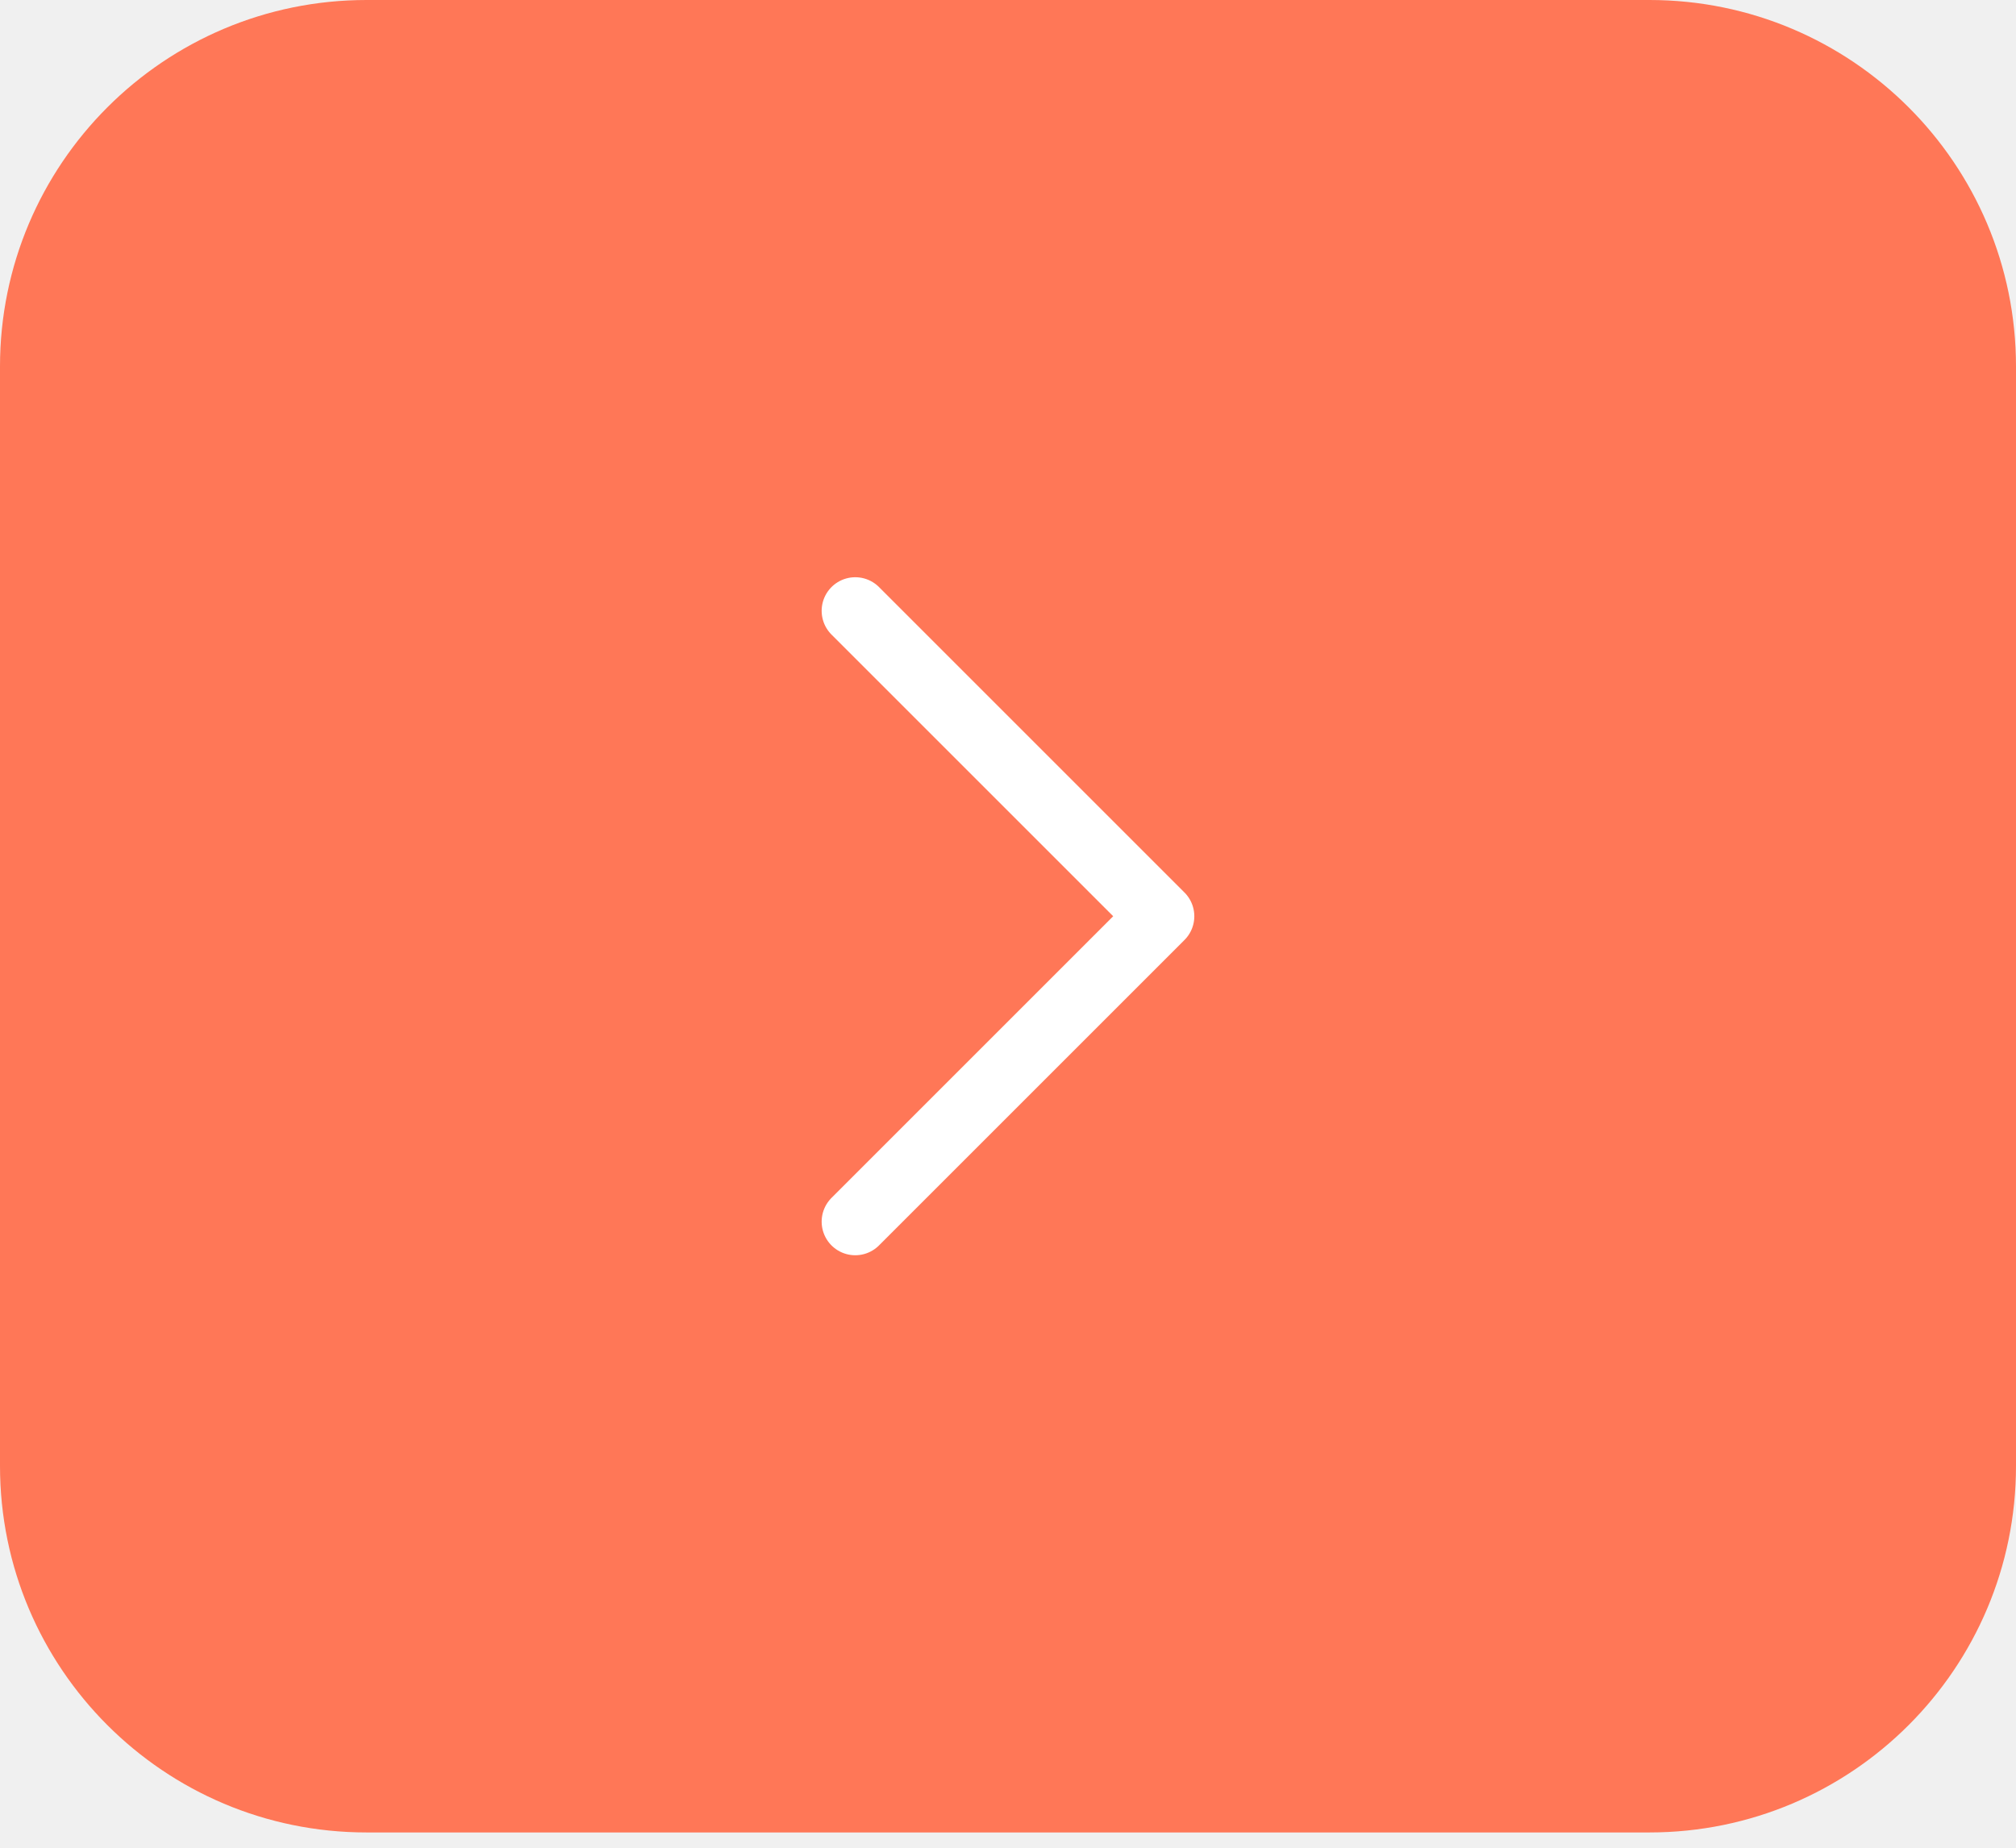
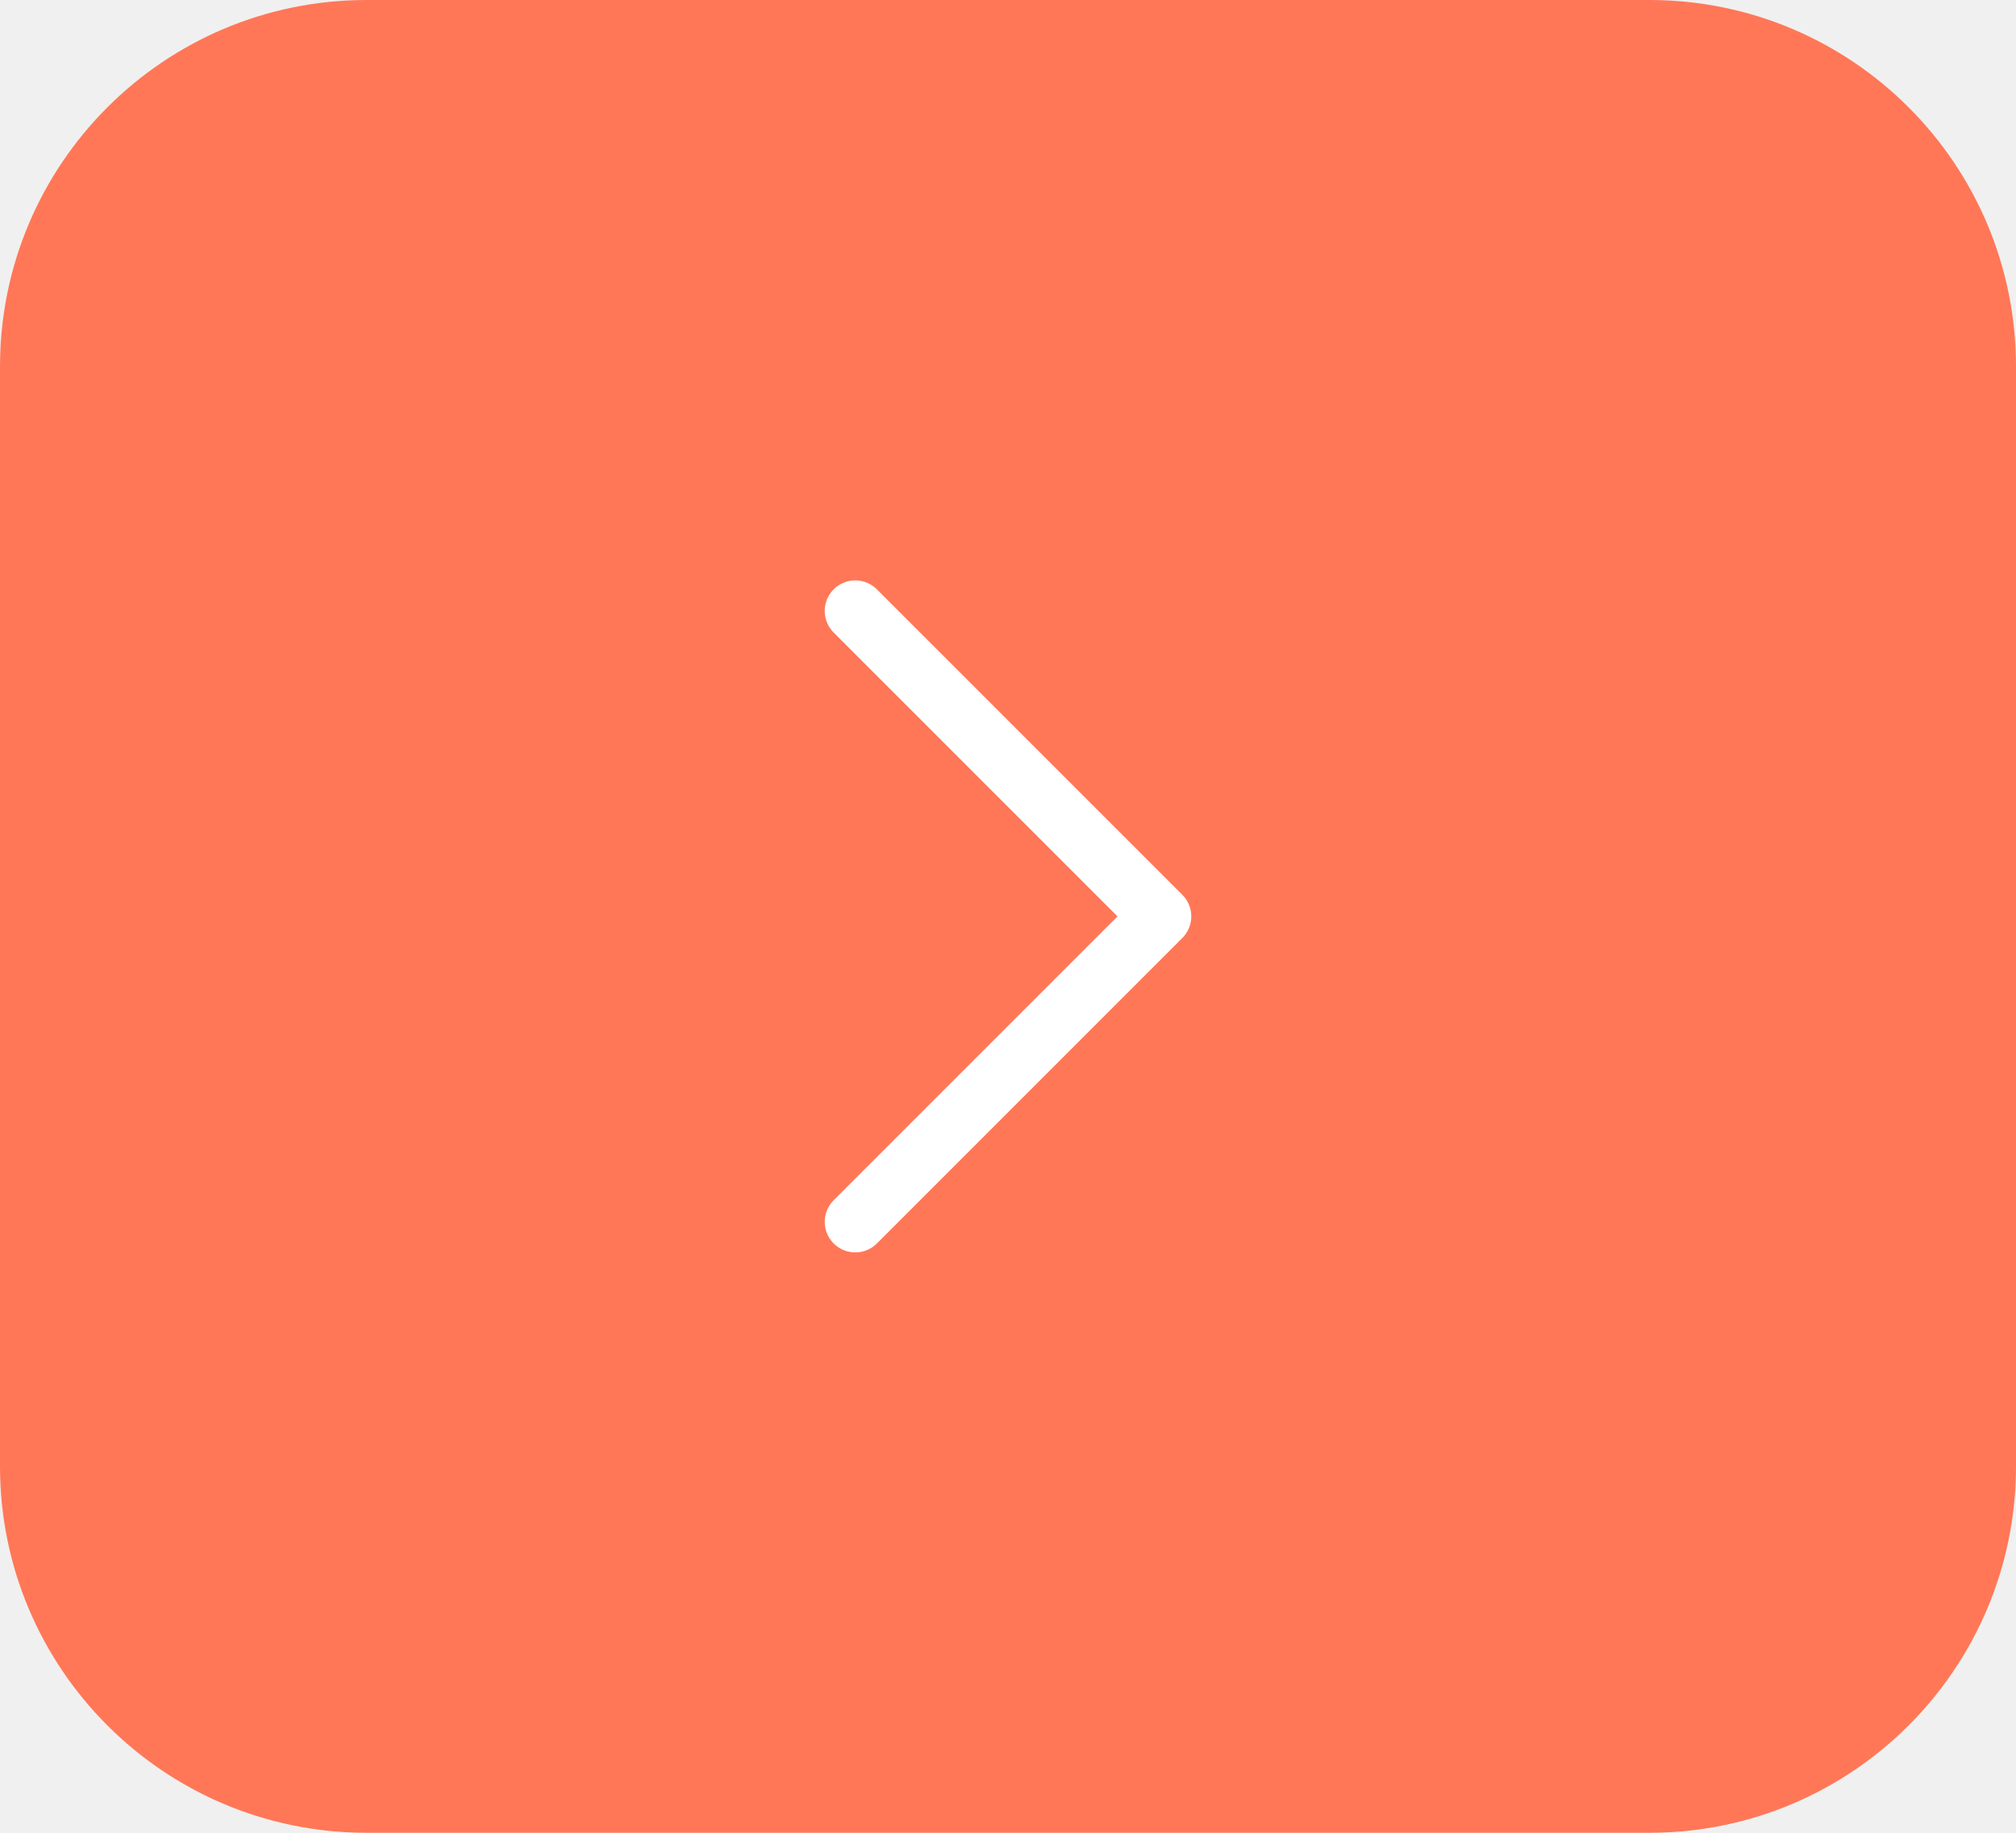
- <svg xmlns="http://www.w3.org/2000/svg" width="60" height="55" viewBox="0 0 60 55" fill="none">
-   <g clip-path="url(#clip0_65_4215)">
-     <path d="M0 10.909L0 43.636C0 49.661 4.884 54.545 10.909 54.545H49.091C55.116 54.545 60 49.661 60 43.636V10.909C60 4.884 55.116 -4.57764e-05 49.091 -4.57764e-05H10.909C4.884 -4.57764e-05 0 4.884 0 10.909Z" fill="#FF7757" />
-     <path d="M25.454 36.364L34.545 27.273L25.454 18.182" stroke="white" stroke-width="2" stroke-linecap="round" stroke-linejoin="round" />
-   </g>
-   <defs>
-     <clipPath id="clip0_65_4215">
-       <rect width="60" height="54.545" fill="white" />
-     </clipPath>
-   </defs>
+ <svg xmlns="http://www.w3.org/2000/svg" width="66" height="60" viewBox="0 0 66 60" fill="none">
+   <rect y="60" width="60" height="66" rx="12" transform="rotate(-90 0 60)" fill="#FF7757" />
+   <path d="M28 40L38 30L28 20" stroke="white" stroke-width="2" stroke-linecap="round" stroke-linejoin="round" />
</svg>
